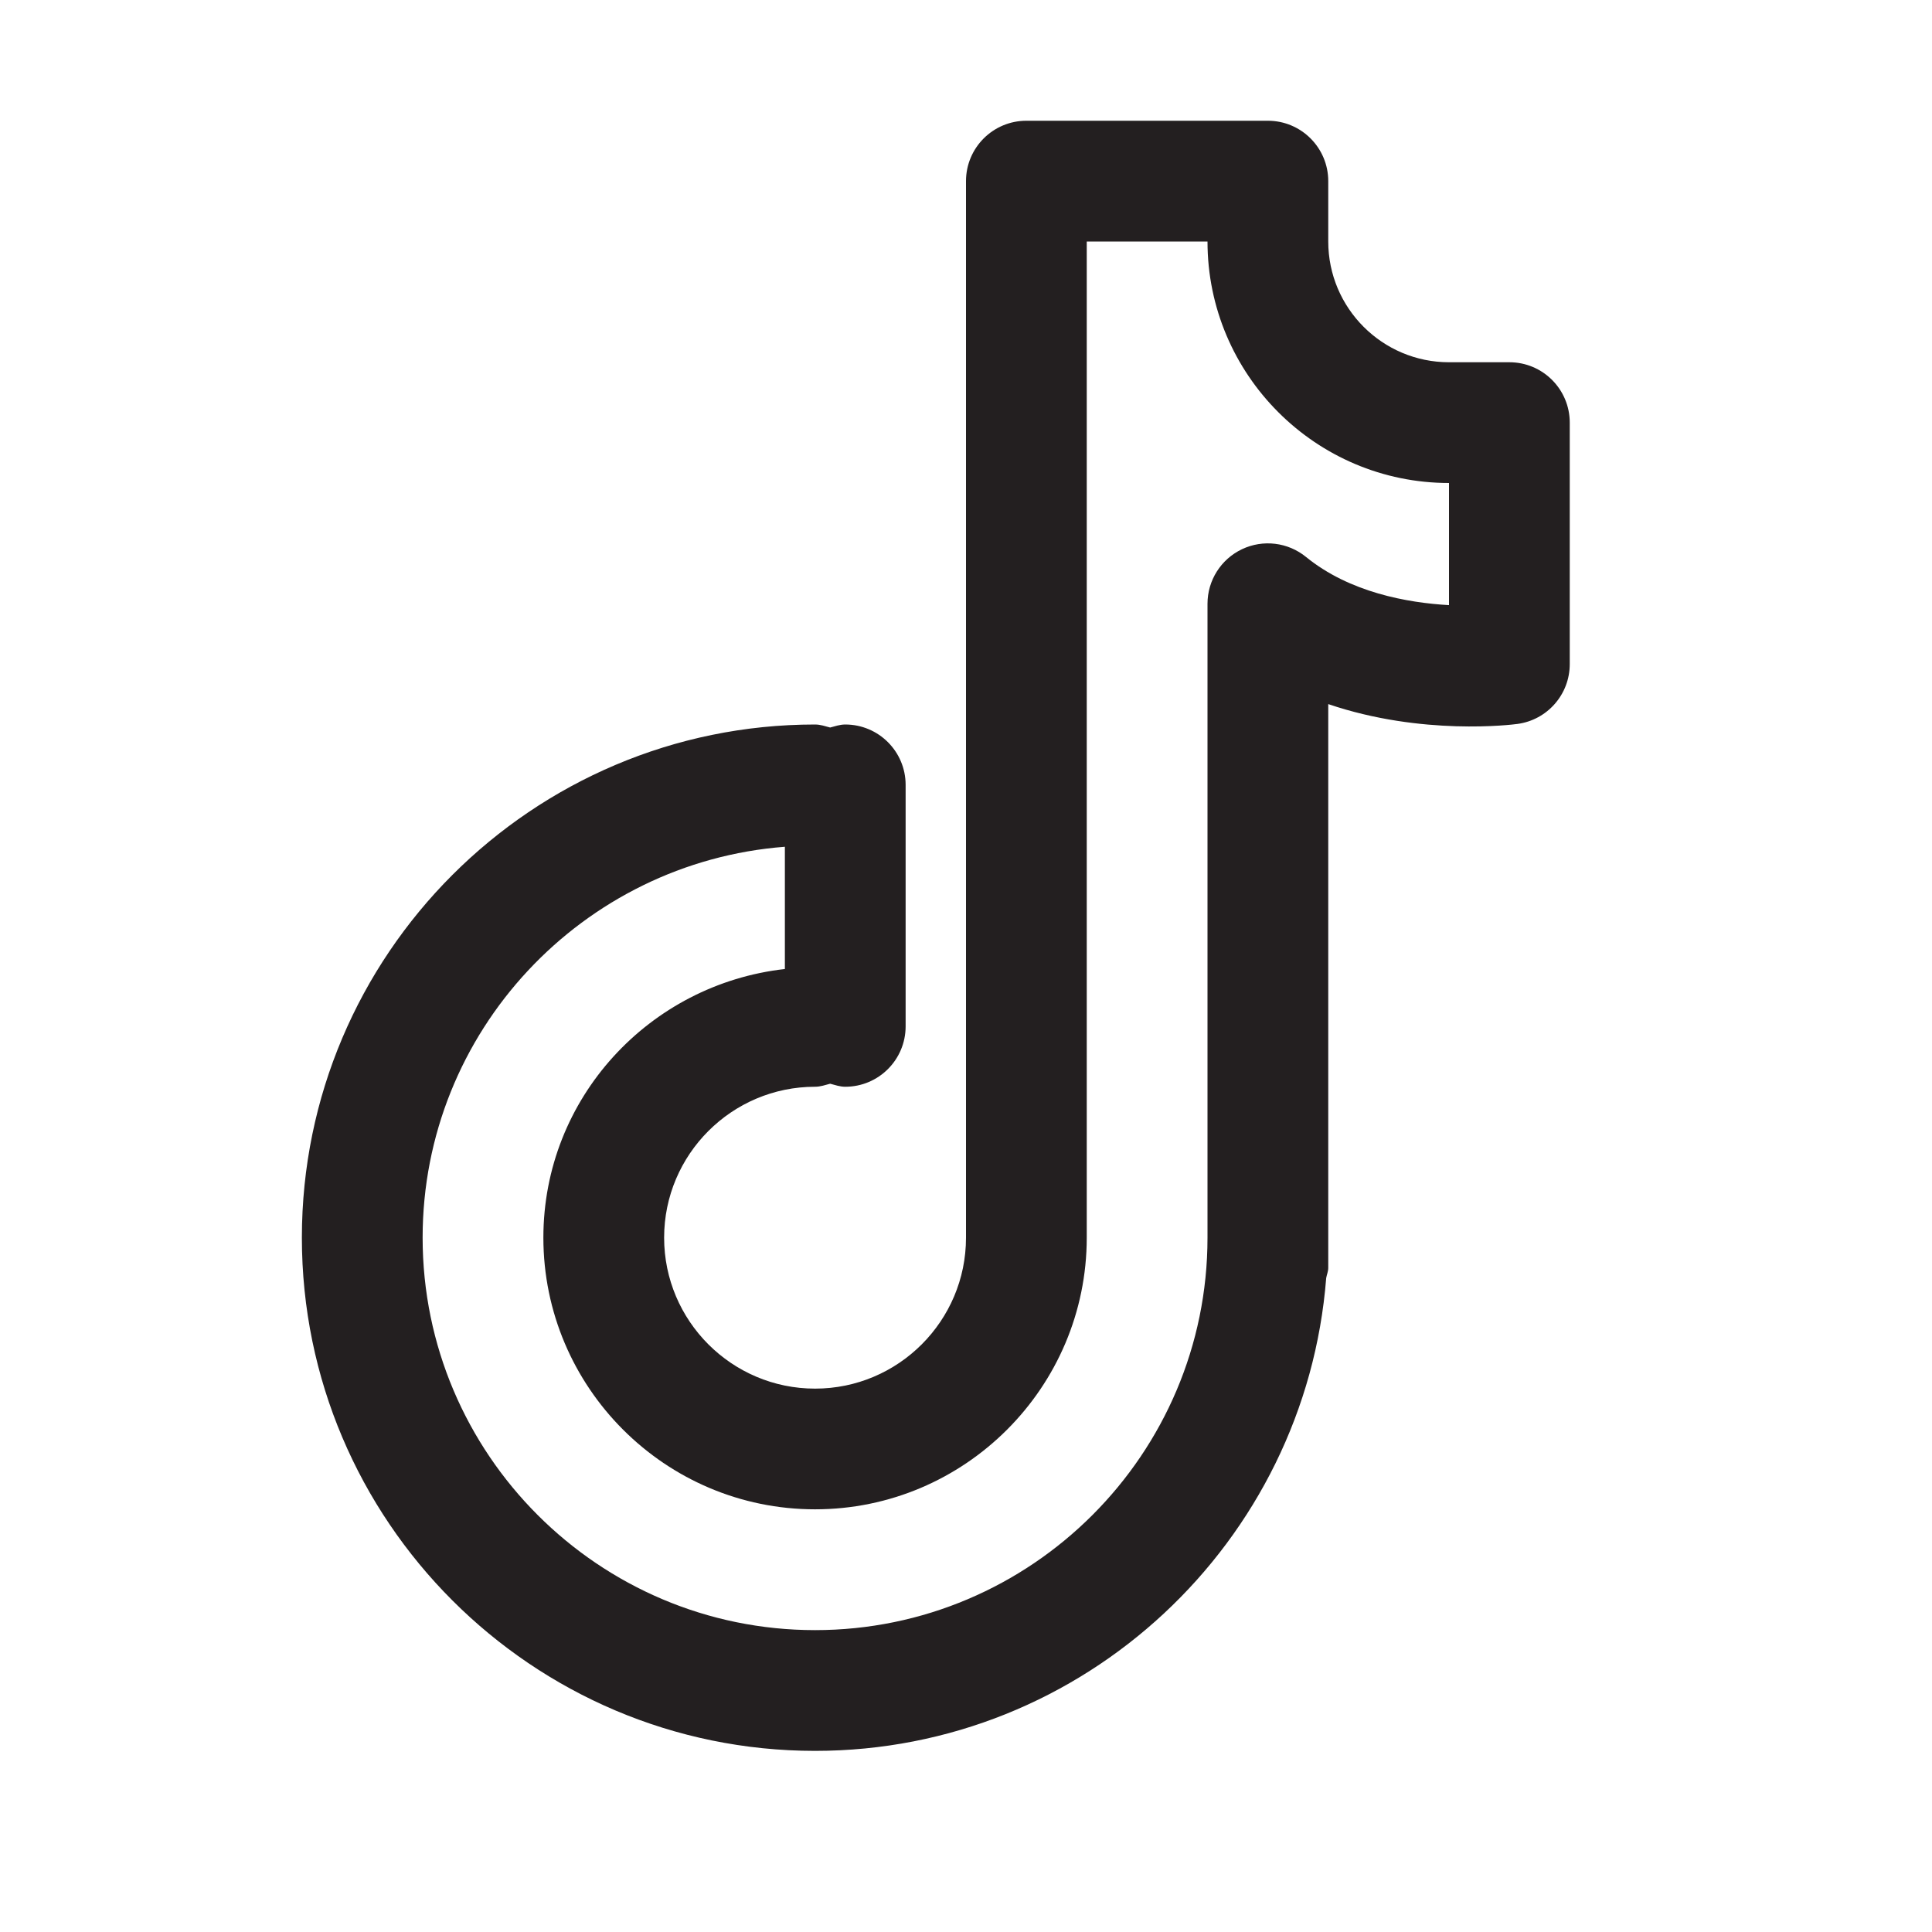
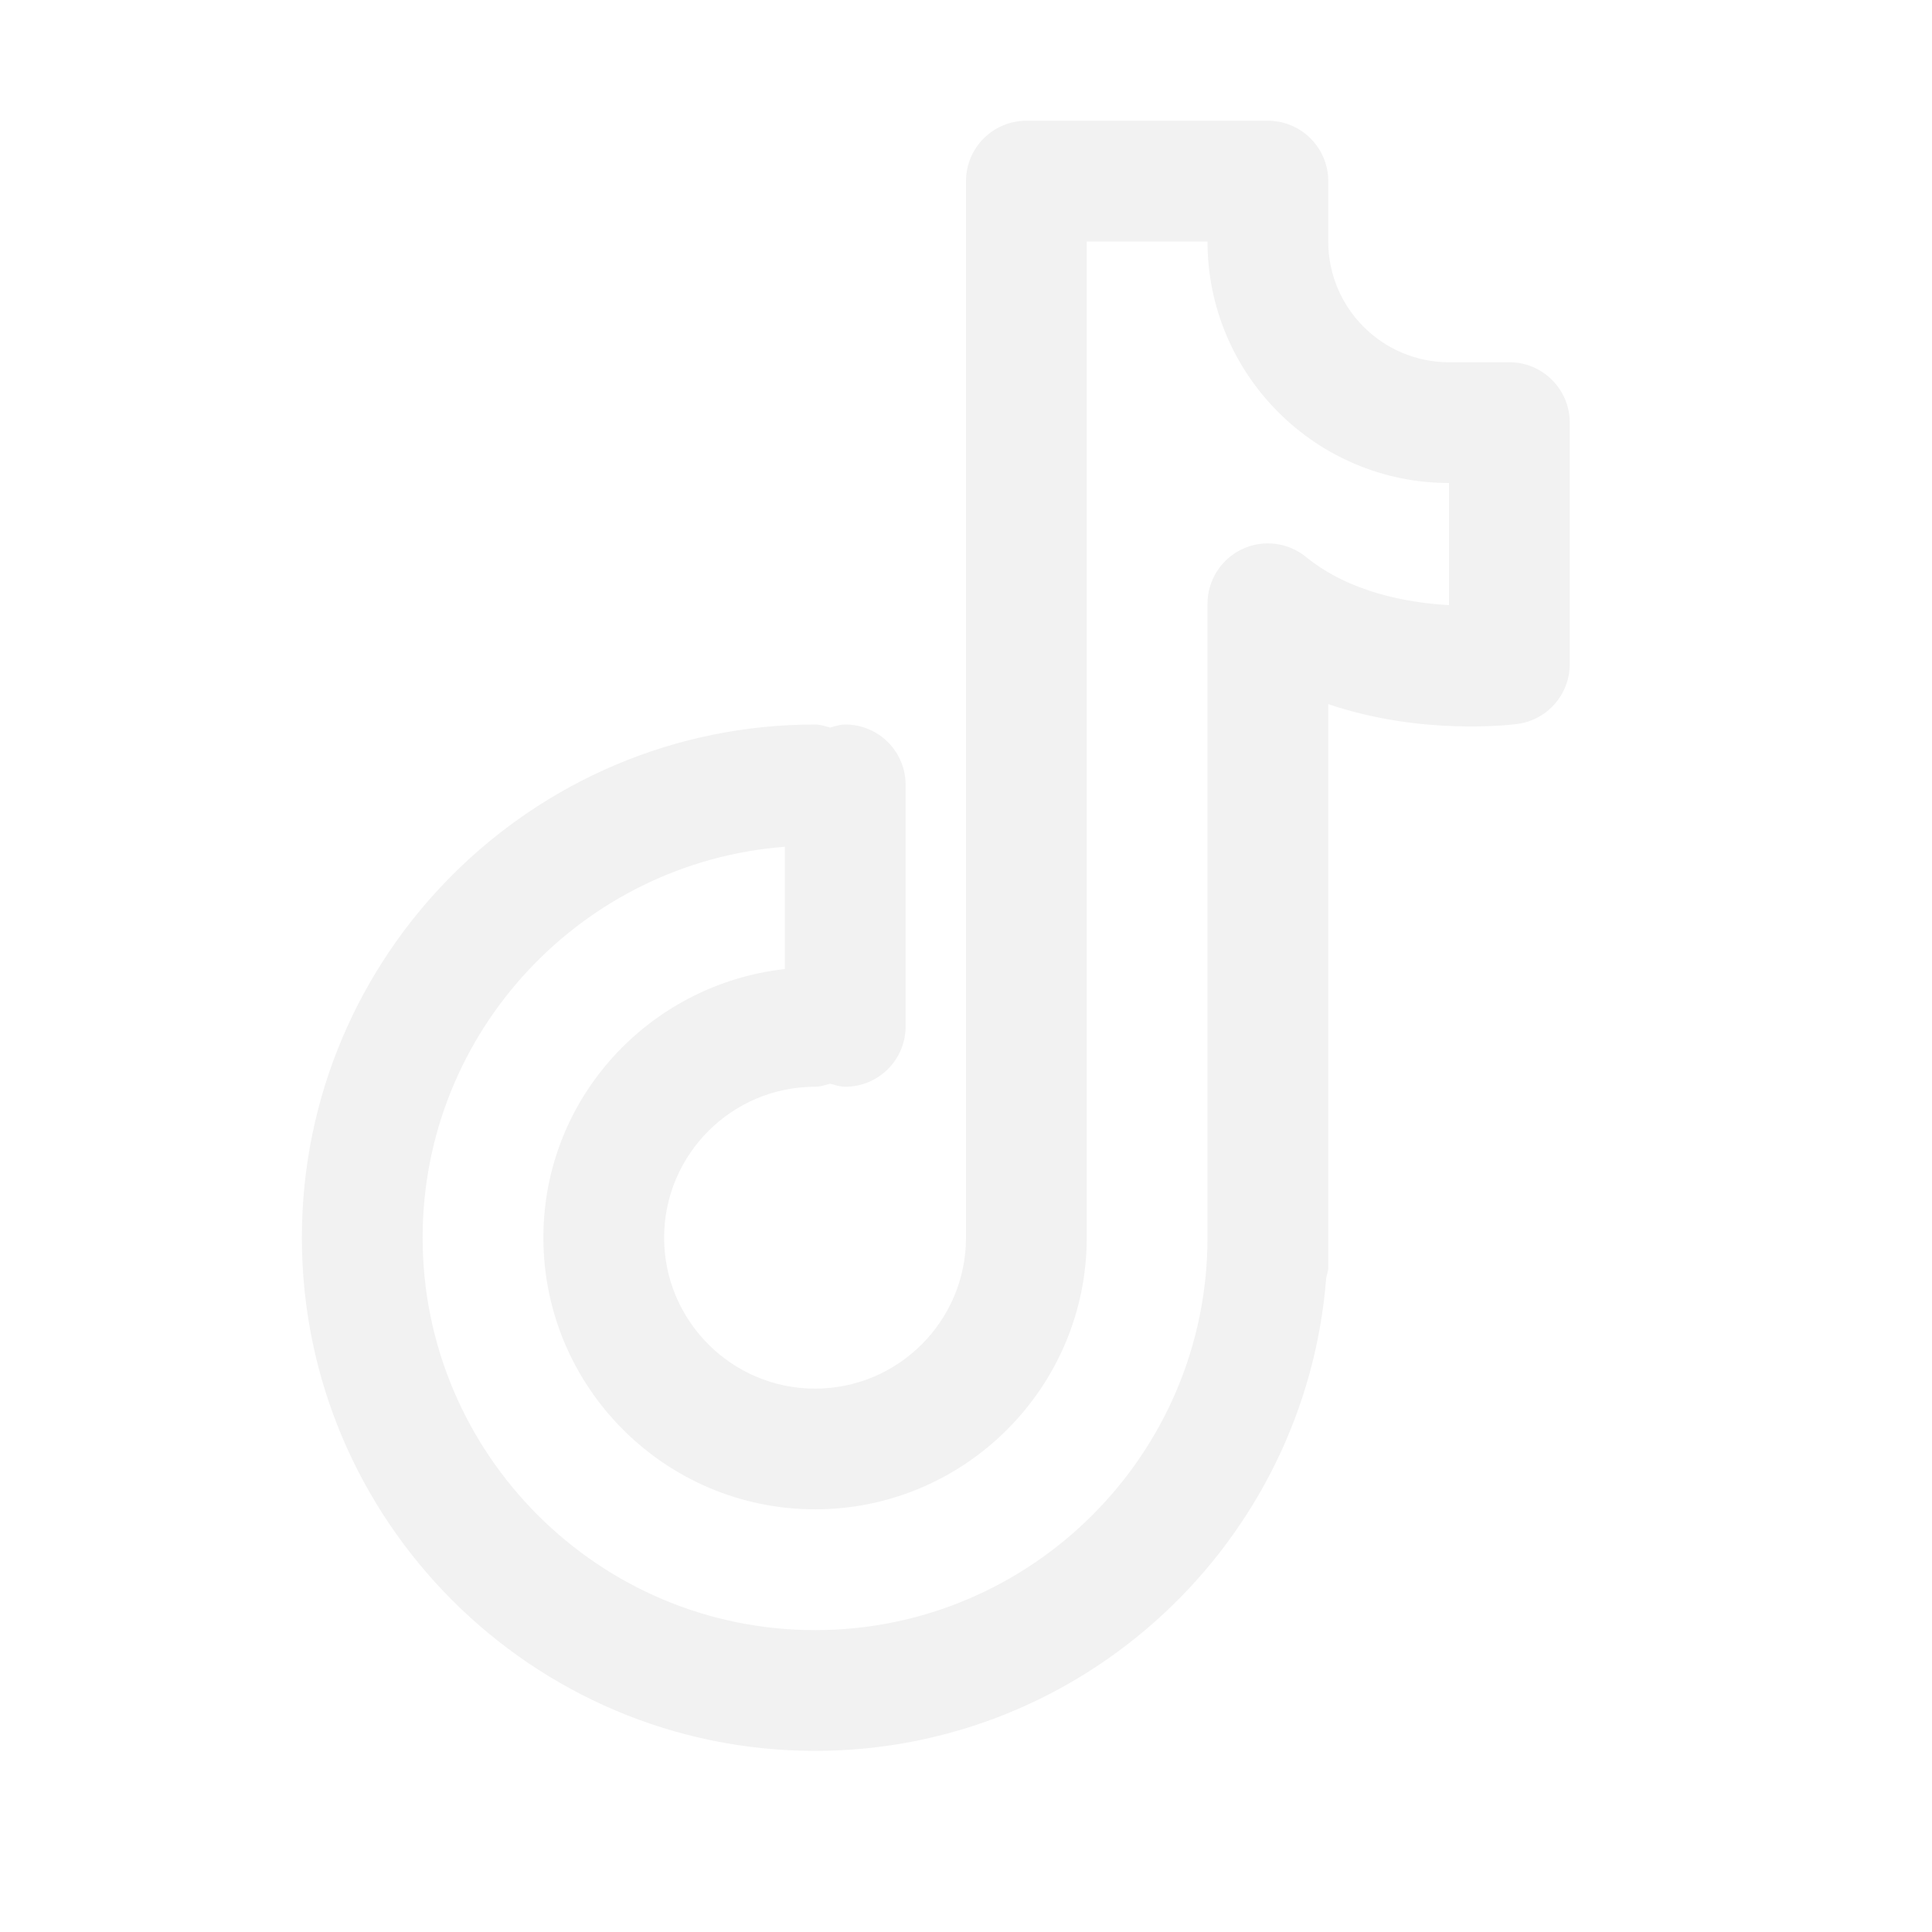
<svg xmlns="http://www.w3.org/2000/svg" viewBox="0 0 32 32" id="tik-tok">
-   <path fill="#231F20" d="M25 6h-1c-1.103 0-2-.897-2-2V3a1 1 0 0 0-1-1h-4a1 1 0 0 0-1 1v17.5c0 1.378-1.121 2.5-2.5 2.5S11 21.878 11 20.5s1.121-2.5 2.5-2.5c.089 0 .168-.029.25-.05.082.021.161.05.25.05a1 1 0 0 0 1-1v-4a1 1 0 0 0-1-1c-.089 0-.168.029-.25.05-.082-.021-.161-.05-.25-.05C8.813 12 5 15.813 5 20.5S8.813 29 13.5 29c4.461 0 8.124-3.457 8.466-7.832.01-.057.034-.109.034-.168v-9.338c1.554.529 3.049.34 3.132.329A1 1 0 0 0 26 11V7a1 1 0 0 0-1-1zm-1 4.023c-.688-.039-1.647-.21-2.368-.798A1 1 0 0 0 20 10v10.5c0 3.584-2.916 6.5-6.5 6.5S7 24.084 7 20.5c0-3.415 2.649-6.218 6-6.475v2.025c-2.244.252-4 2.139-4 4.449 0 2.481 2.019 4.5 4.5 4.5s4.5-2.019 4.5-4.5V4h2c0 2.206 1.794 4 4 4v2.023z" />
+   <path fill="#f2f2f2" d="M25 6h-1c-1.103 0-2-.897-2-2V3a1 1 0 0 0-1-1h-4a1 1 0 0 0-1 1v17.5c0 1.378-1.121 2.5-2.5 2.5S11 21.878 11 20.5s1.121-2.5 2.5-2.5c.089 0 .168-.029.25-.05.082.021.161.05.25.05a1 1 0 0 0 1-1v-4a1 1 0 0 0-1-1c-.089 0-.168.029-.25.05-.082-.021-.161-.05-.25-.05C8.813 12 5 15.813 5 20.5S8.813 29 13.5 29c4.461 0 8.124-3.457 8.466-7.832.01-.057.034-.109.034-.168v-9.338c1.554.529 3.049.34 3.132.329A1 1 0 0 0 26 11V7a1 1 0 0 0-1-1zm-1 4.023c-.688-.039-1.647-.21-2.368-.798A1 1 0 0 0 20 10v10.5c0 3.584-2.916 6.5-6.5 6.5S7 24.084 7 20.5c0-3.415 2.649-6.218 6-6.475v2.025c-2.244.252-4 2.139-4 4.449 0 2.481 2.019 4.5 4.5 4.5s4.5-2.019 4.5-4.5V4h2c0 2.206 1.794 4 4 4v2.023z" />
</svg>
